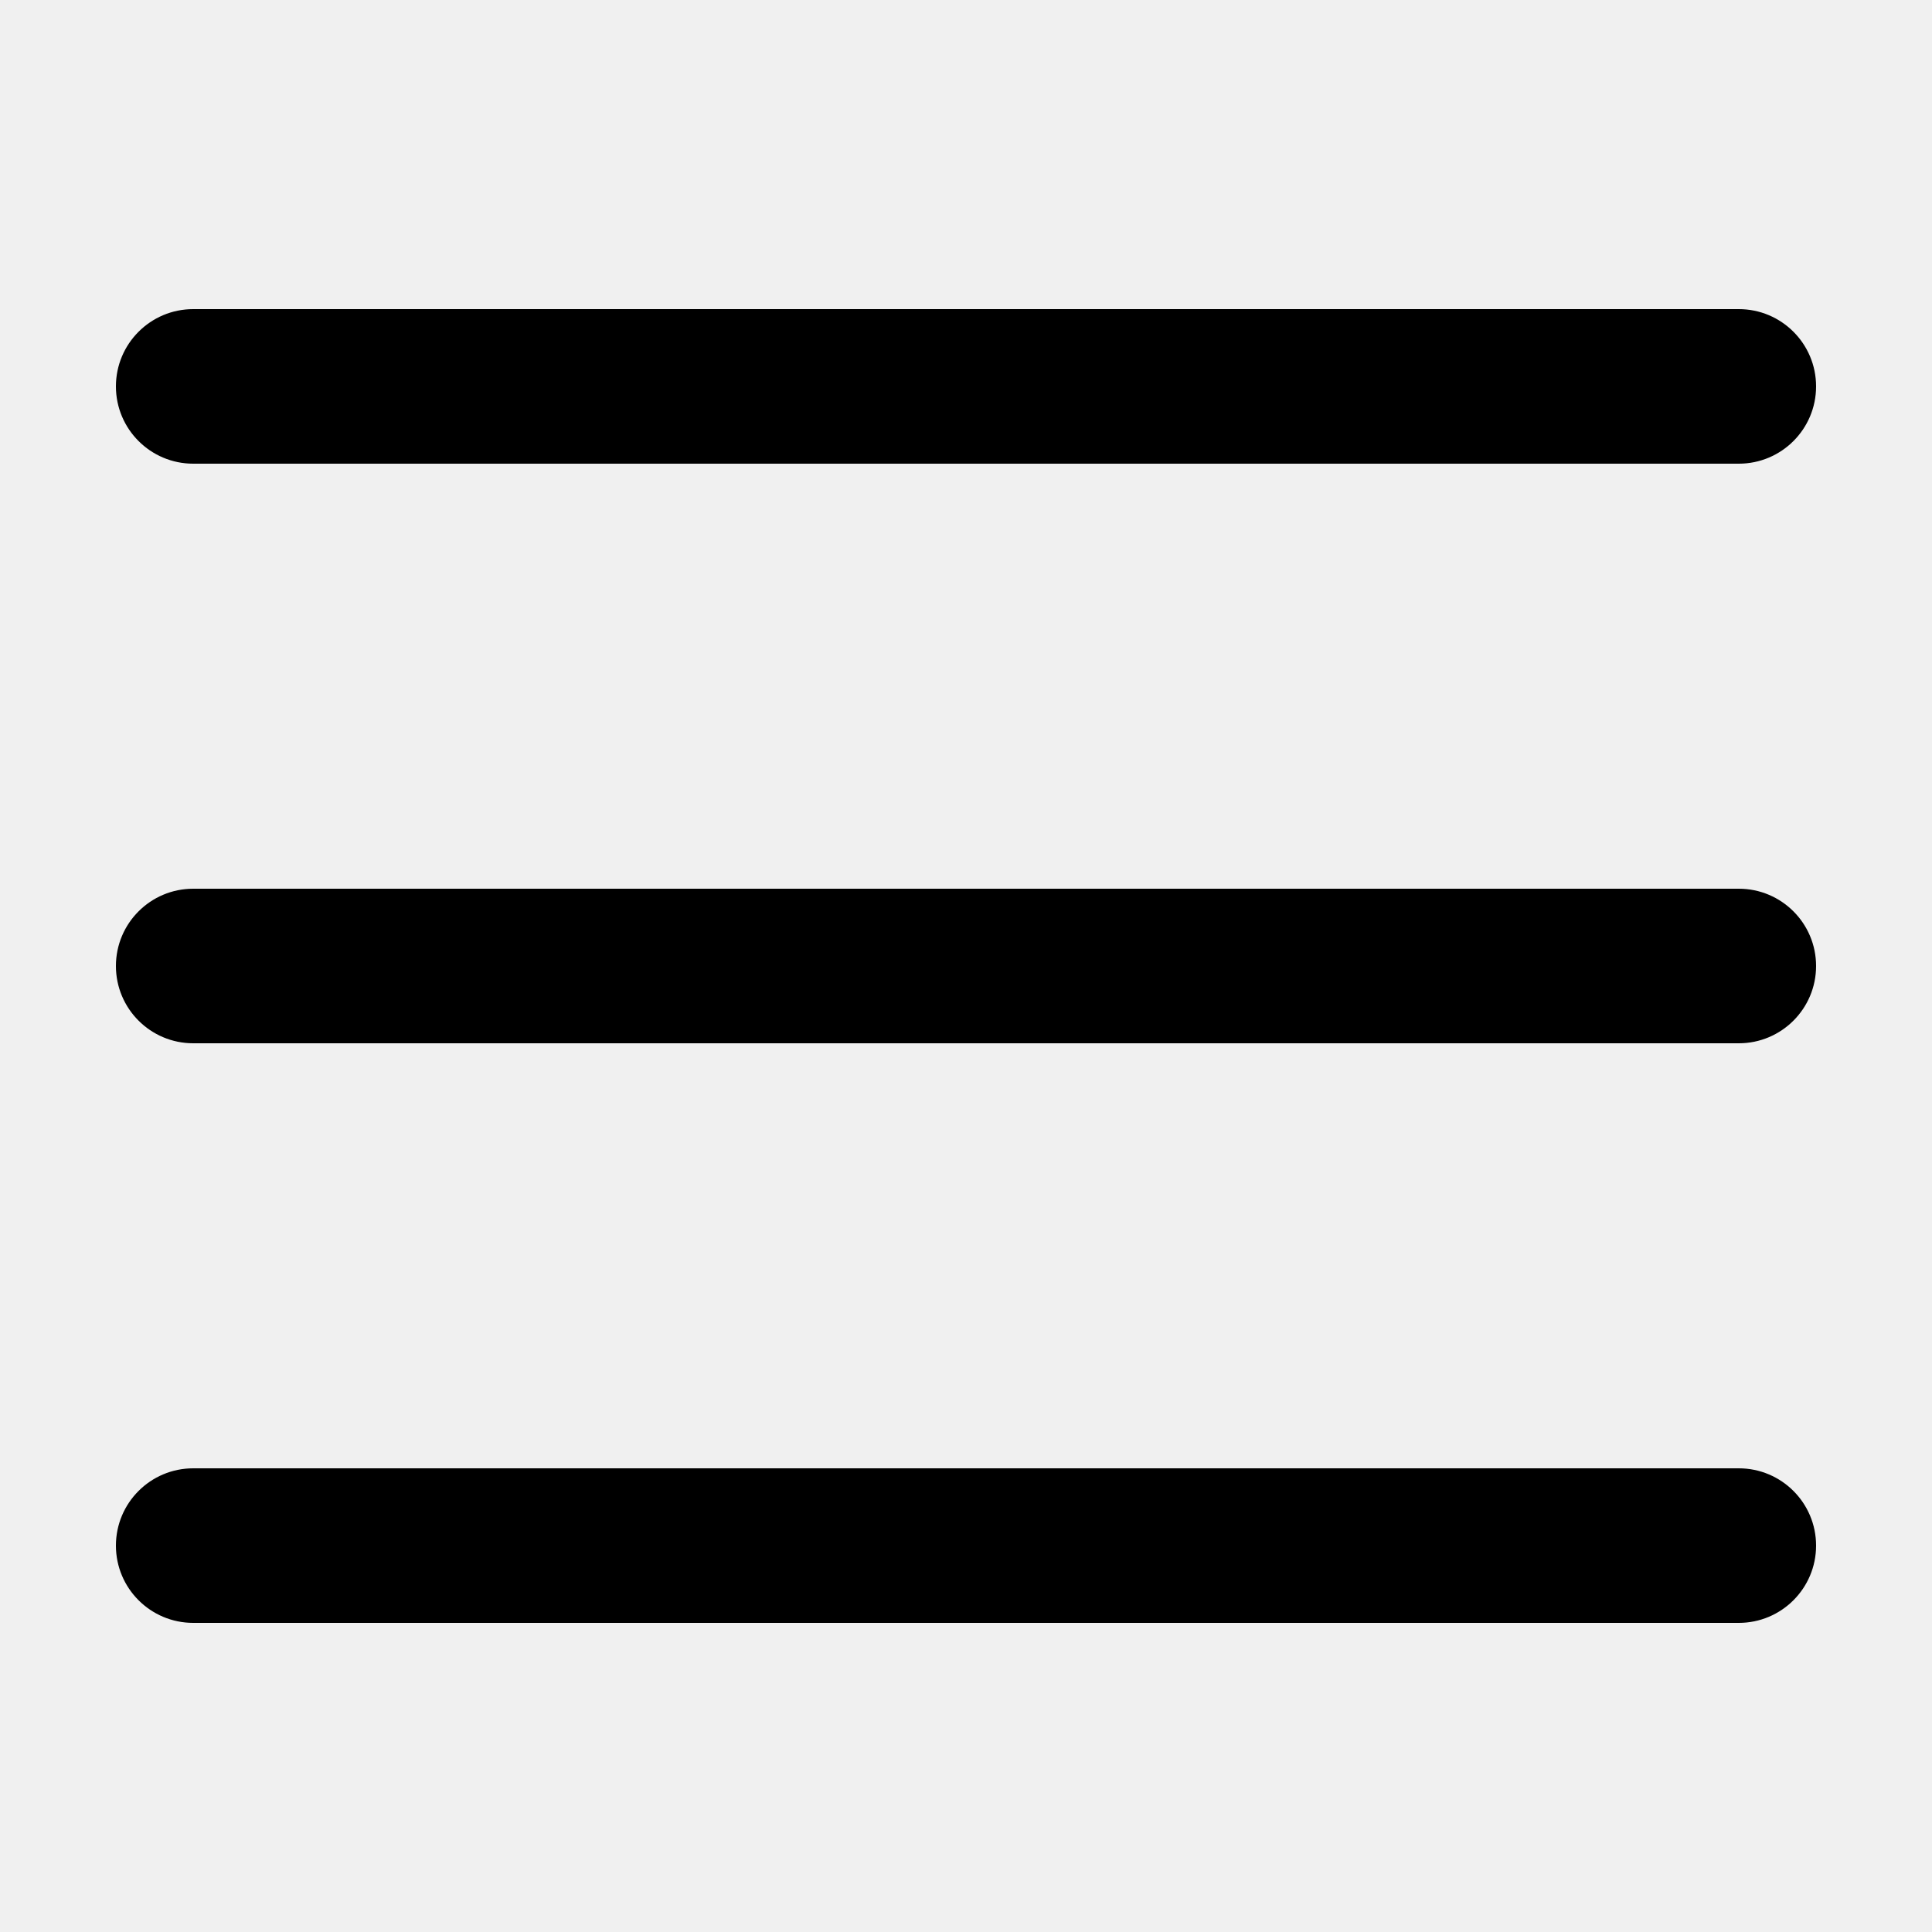
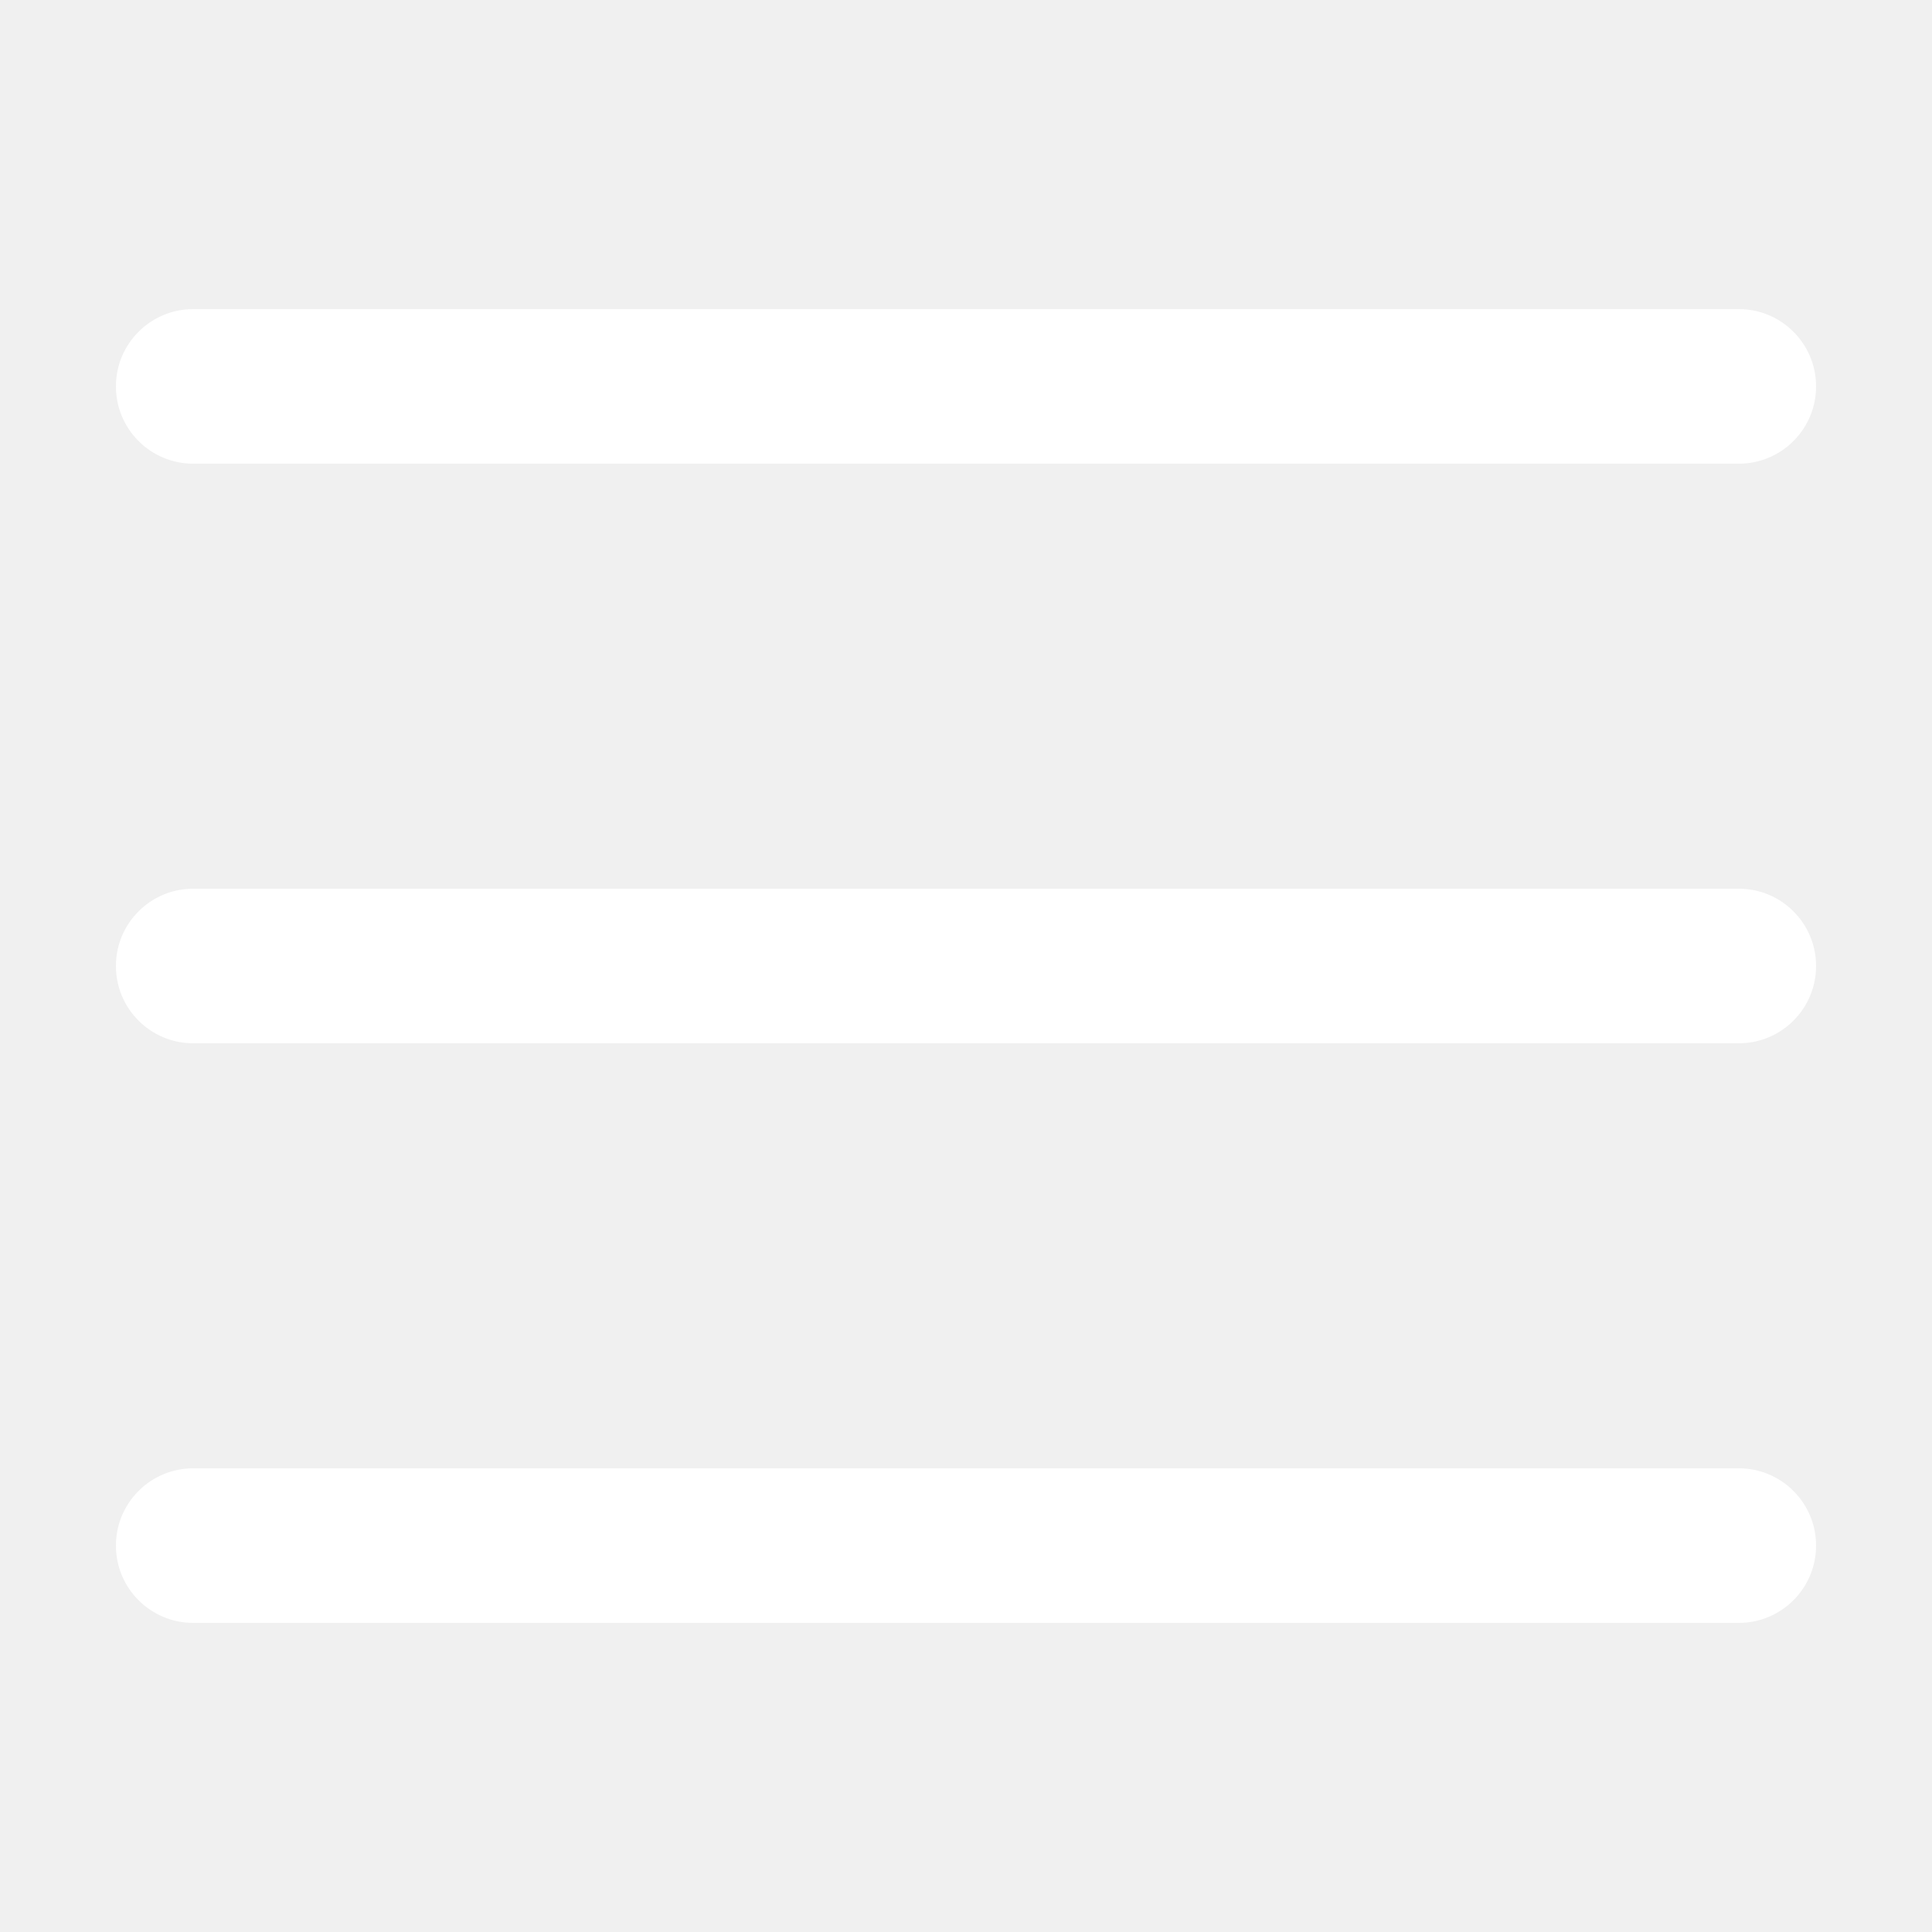
<svg xmlns="http://www.w3.org/2000/svg" viewBox="0 0 50 50" width="50px" height="50px">
-   <path d="M 5 8 A 2 2 0 1 0 5 12 L 45 12 A 2 2 0 1 0 45 8 L 5 8 z M 5 23 A 2 2 0 1 0 5 27 L 45 27 A 2 2 0 1 0 45 23 L 5 23 z M 5 38 A 2 2 0 1 0 5 42 L 45 42 A 2 2 0 1 0 45 38 L 5 38 z" />
+   <path d="M 5 8 A 2 2 0 1 0 5 12 L 45 12 A 2 2 0 1 0 45 8 L 5 8 z M 5 23 A 2 2 0 1 0 5 27 L 45 27 A 2 2 0 1 0 45 23 L 5 23 z M 5 38 A 2 2 0 1 0 5 42 L 45 42 A 2 2 0 1 0 45 38 L 5 38 z" fill="white" />
</svg>
